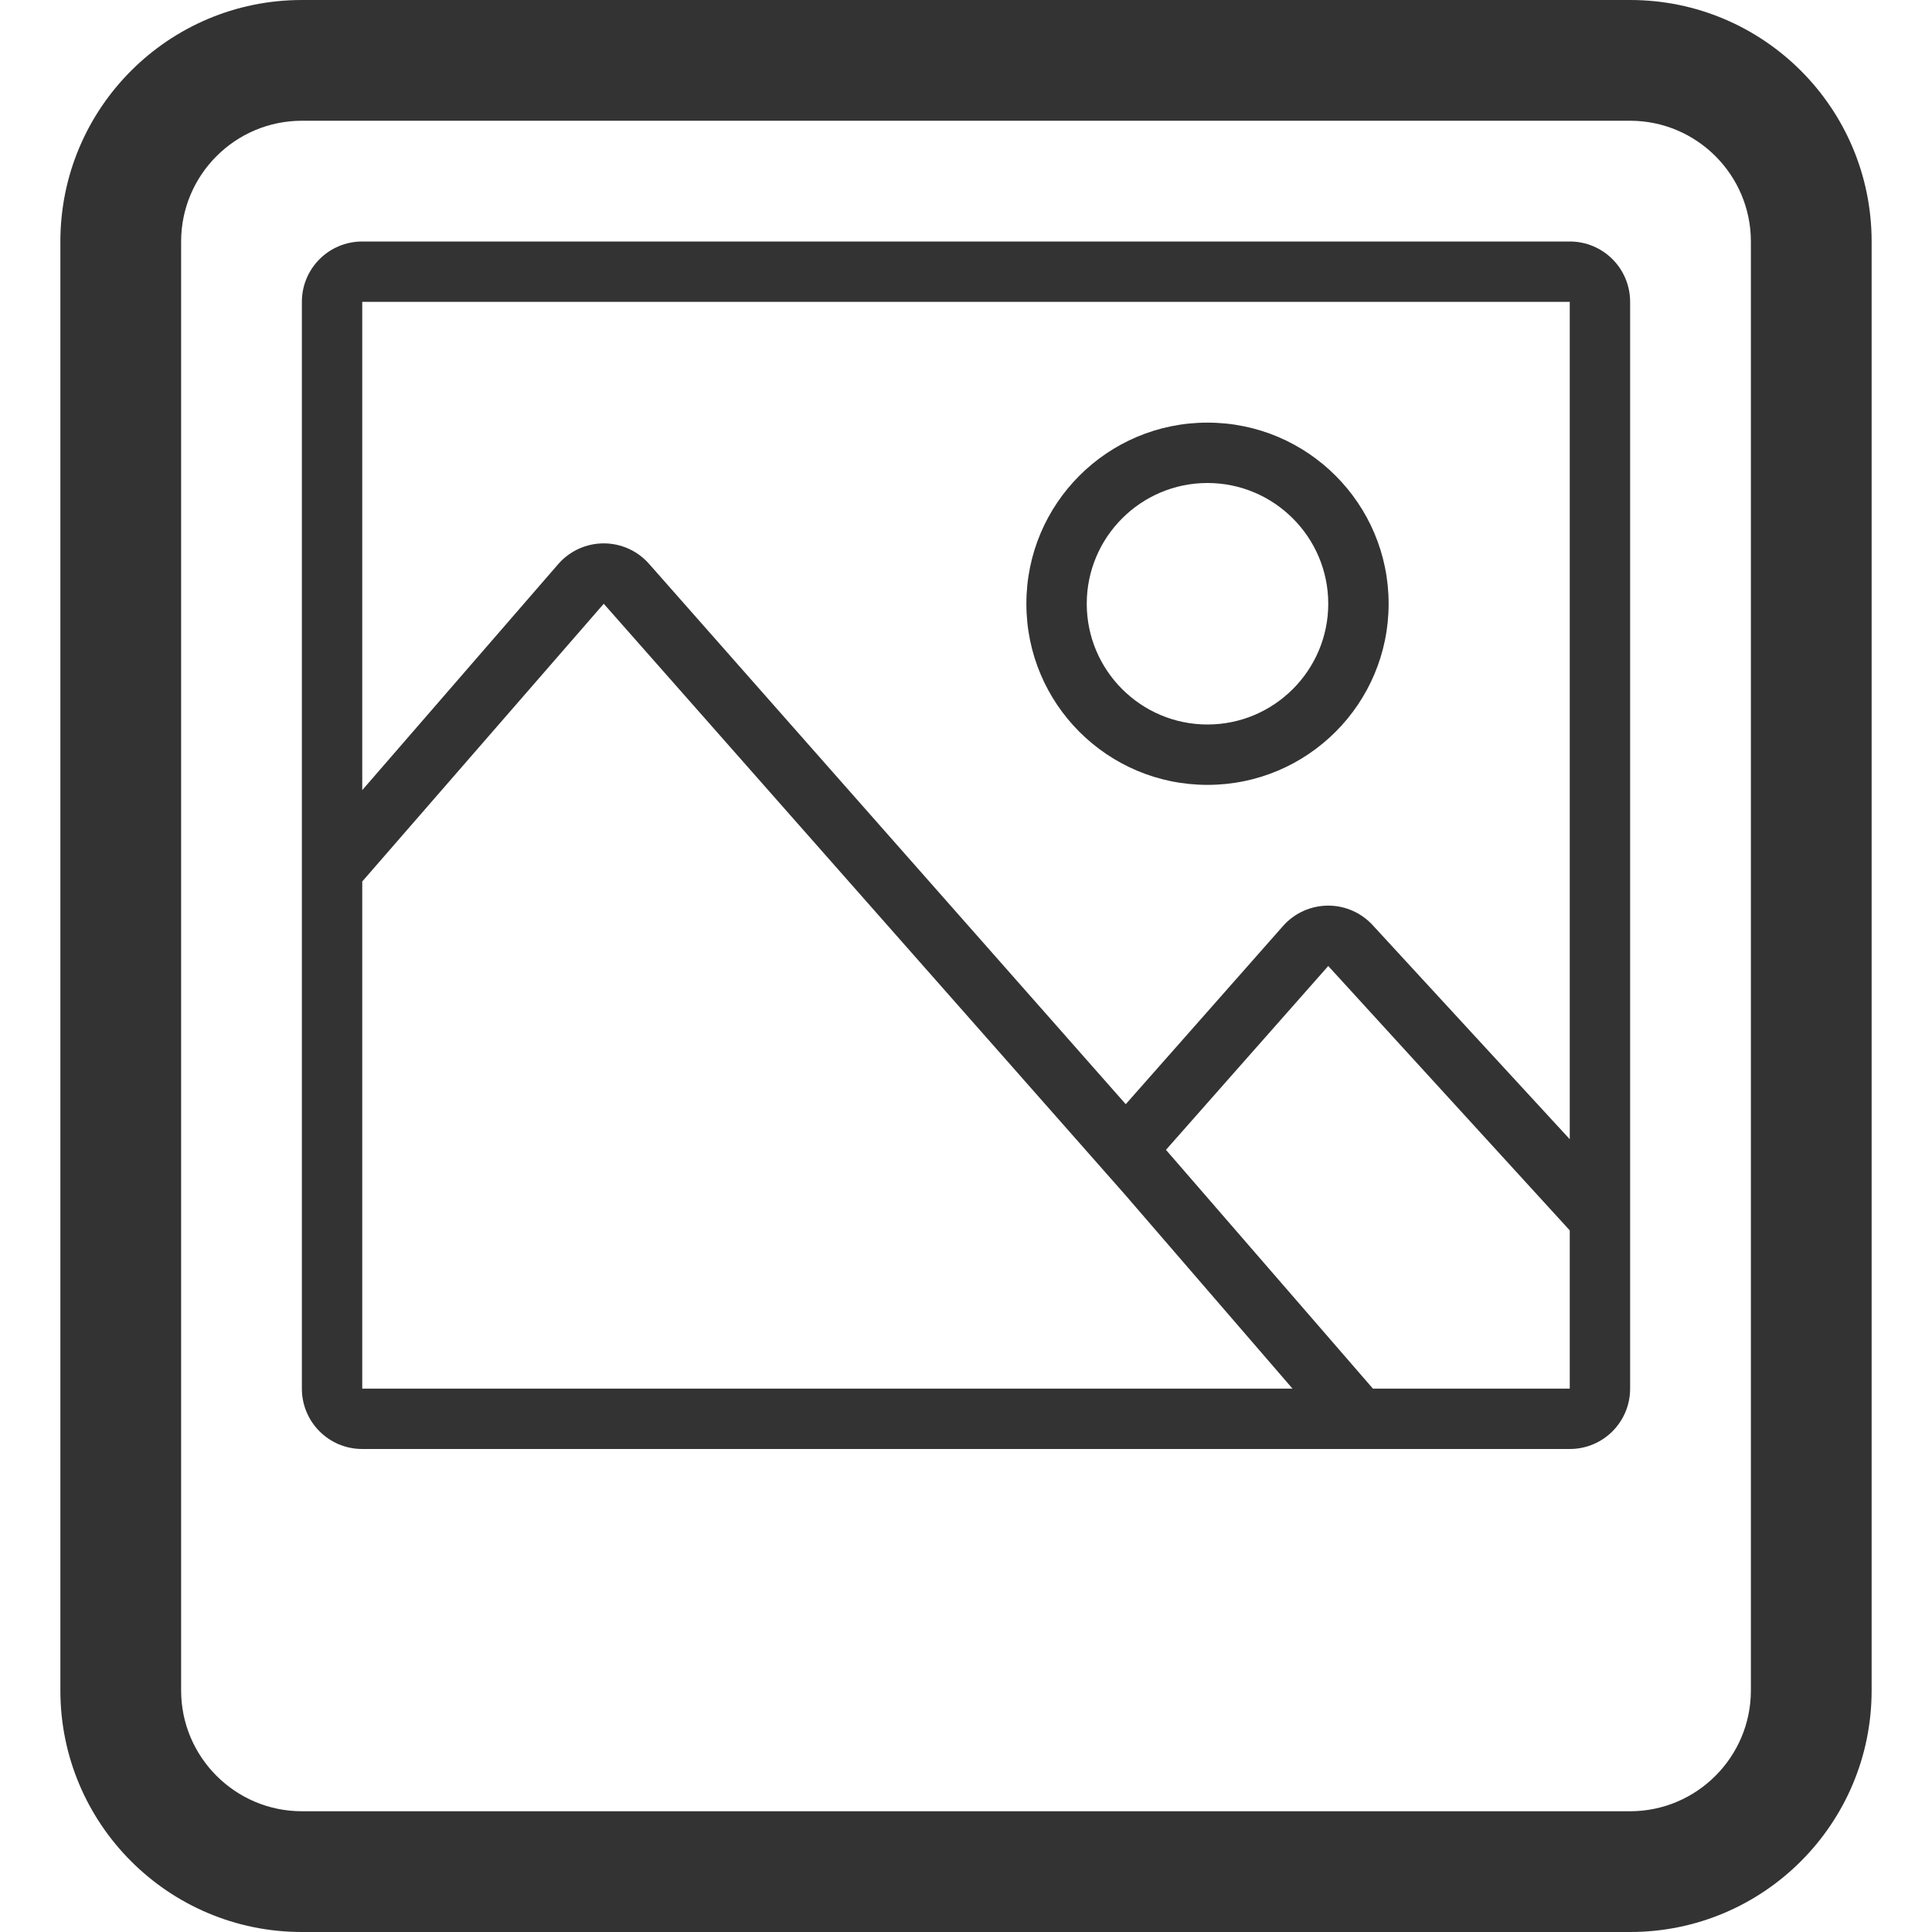
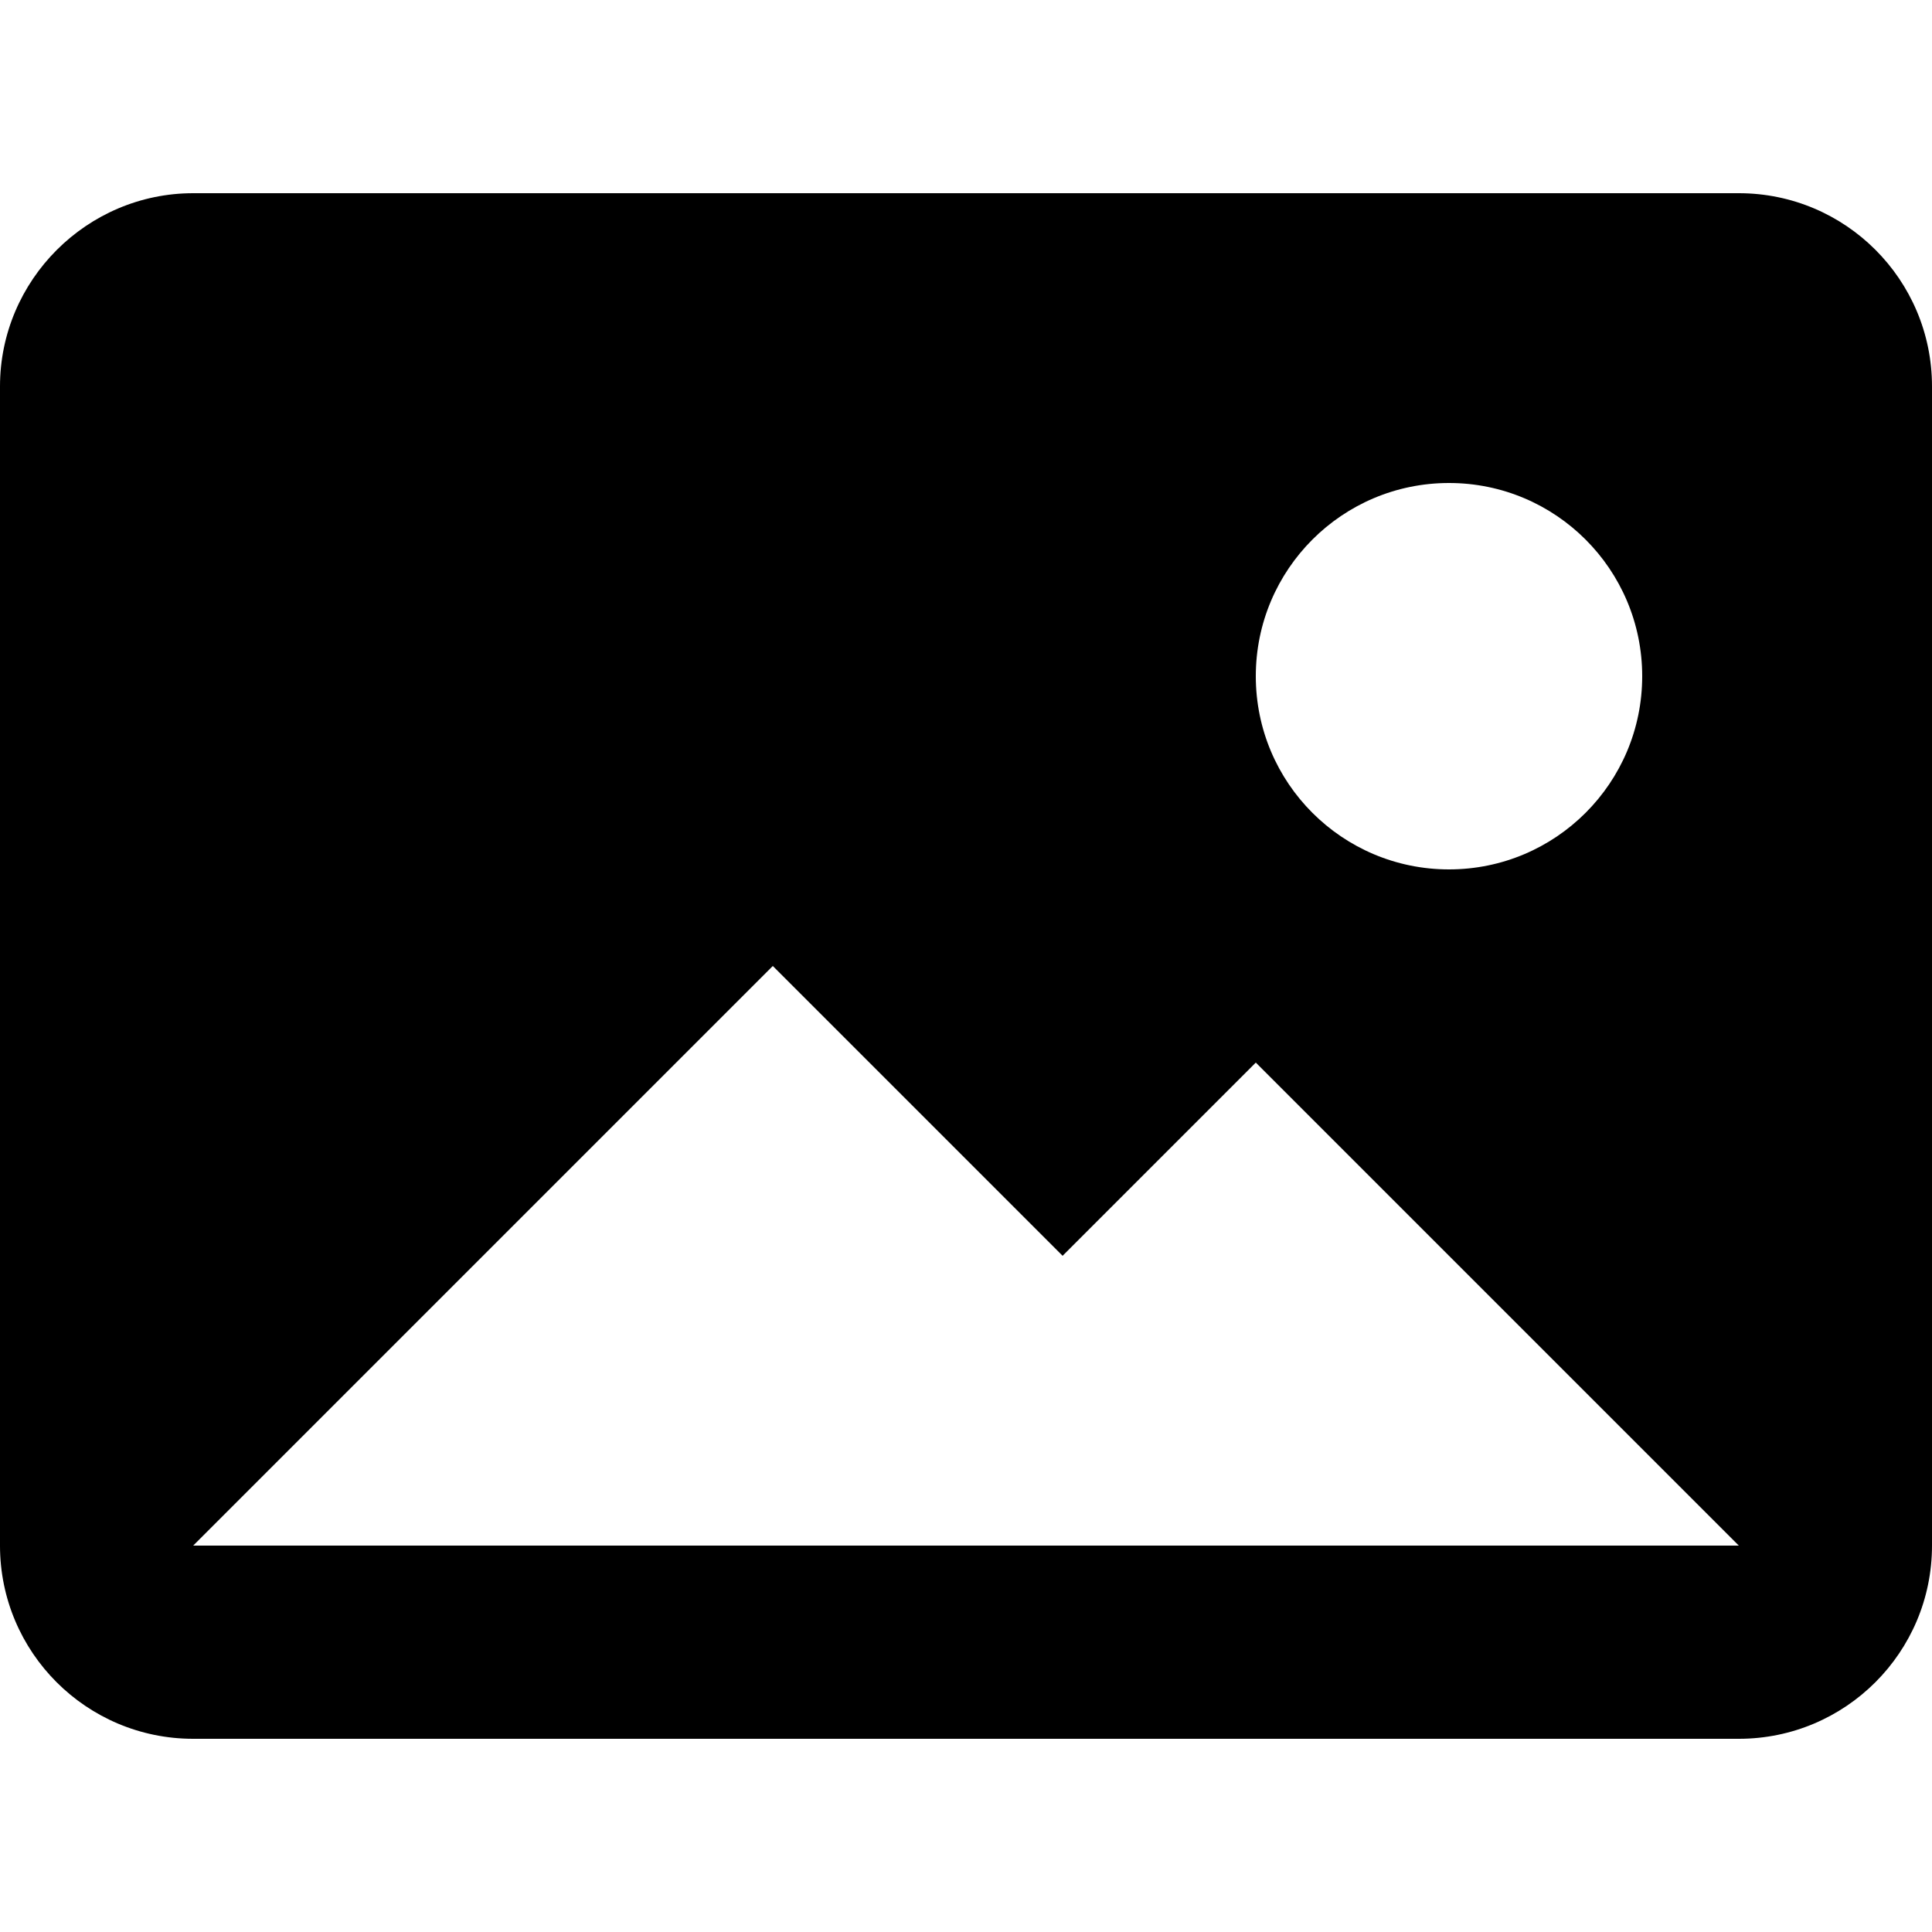
- <svg xmlns="http://www.w3.org/2000/svg" version="1.1" id="Layer_1" x="0px" y="0px" width="32px" height="32px" viewBox="0 0 32 32" enable-background="new 0 0 32 32" xml:space="preserve">
-   <g id="photo_1_">
-     <path fill="#333333" d="M27,0H5C2.791,0,1,1.791,1,4v24c0,2.209,1.791,4,4,4h22c2.209,0,4-1.791,4-4V4C31,1.791,29.209,0,27,0z    M29,28c0,1.102-0.898,2-2,2H5c-1.103,0-2-0.898-2-2V4c0-1.103,0.897-2,2-2h22c1.102,0,2,0.897,2,2V28z" />
-     <path fill="#333333" d="M26,4H6C5.447,4,5,4.447,5,5v18c0,0.553,0.447,1,1,1h20c0.553,0,1-0.447,1-1V5C27,4.447,26.553,4,26,4z    M26,5v13.869l-3.25-3.53C22.559,15.123,22.287,15,22,15s-0.561,0.123-0.75,0.339l-2.604,2.95l-7.896-8.95   C10.56,9.123,10.287,9,10,9S9.44,9.123,9.25,9.339L6,13.087V5H26z M6,14.6l4-4.6l8.066,9.143l0.58,0.658L21.408,23H6V14.6z    M22.74,23l-3.428-3.955L22,16l4,4.379V23H22.74z" />
-     <path fill="#333333" d="M20,13c1.656,0,3-1.343,3-3s-1.344-3-3-3c-1.658,0-3,1.343-3,3S18.342,13,20,13z M20,8c1.102,0,2,0.897,2,2   s-0.898,2-2,2c-1.104,0-2-0.897-2-2S18.896,8,20,8z" />
-   </g>
+ <svg xmlns="http://www.w3.org/2000/svg" viewBox="0 0 20 20">
+   <path d="M0 4c0-1.1.9-2 2-2h16a2 2 0 0 1 2 2v12a2 2 0 0 1-2 2H2a2 2 0 0 1-2-2V4zm11 9l-3-3-6 6h16l-5-5-2 2zm4-4a2 2 0 1 0 0-4 2 2 0 0 0 0 4z" />
</svg>
